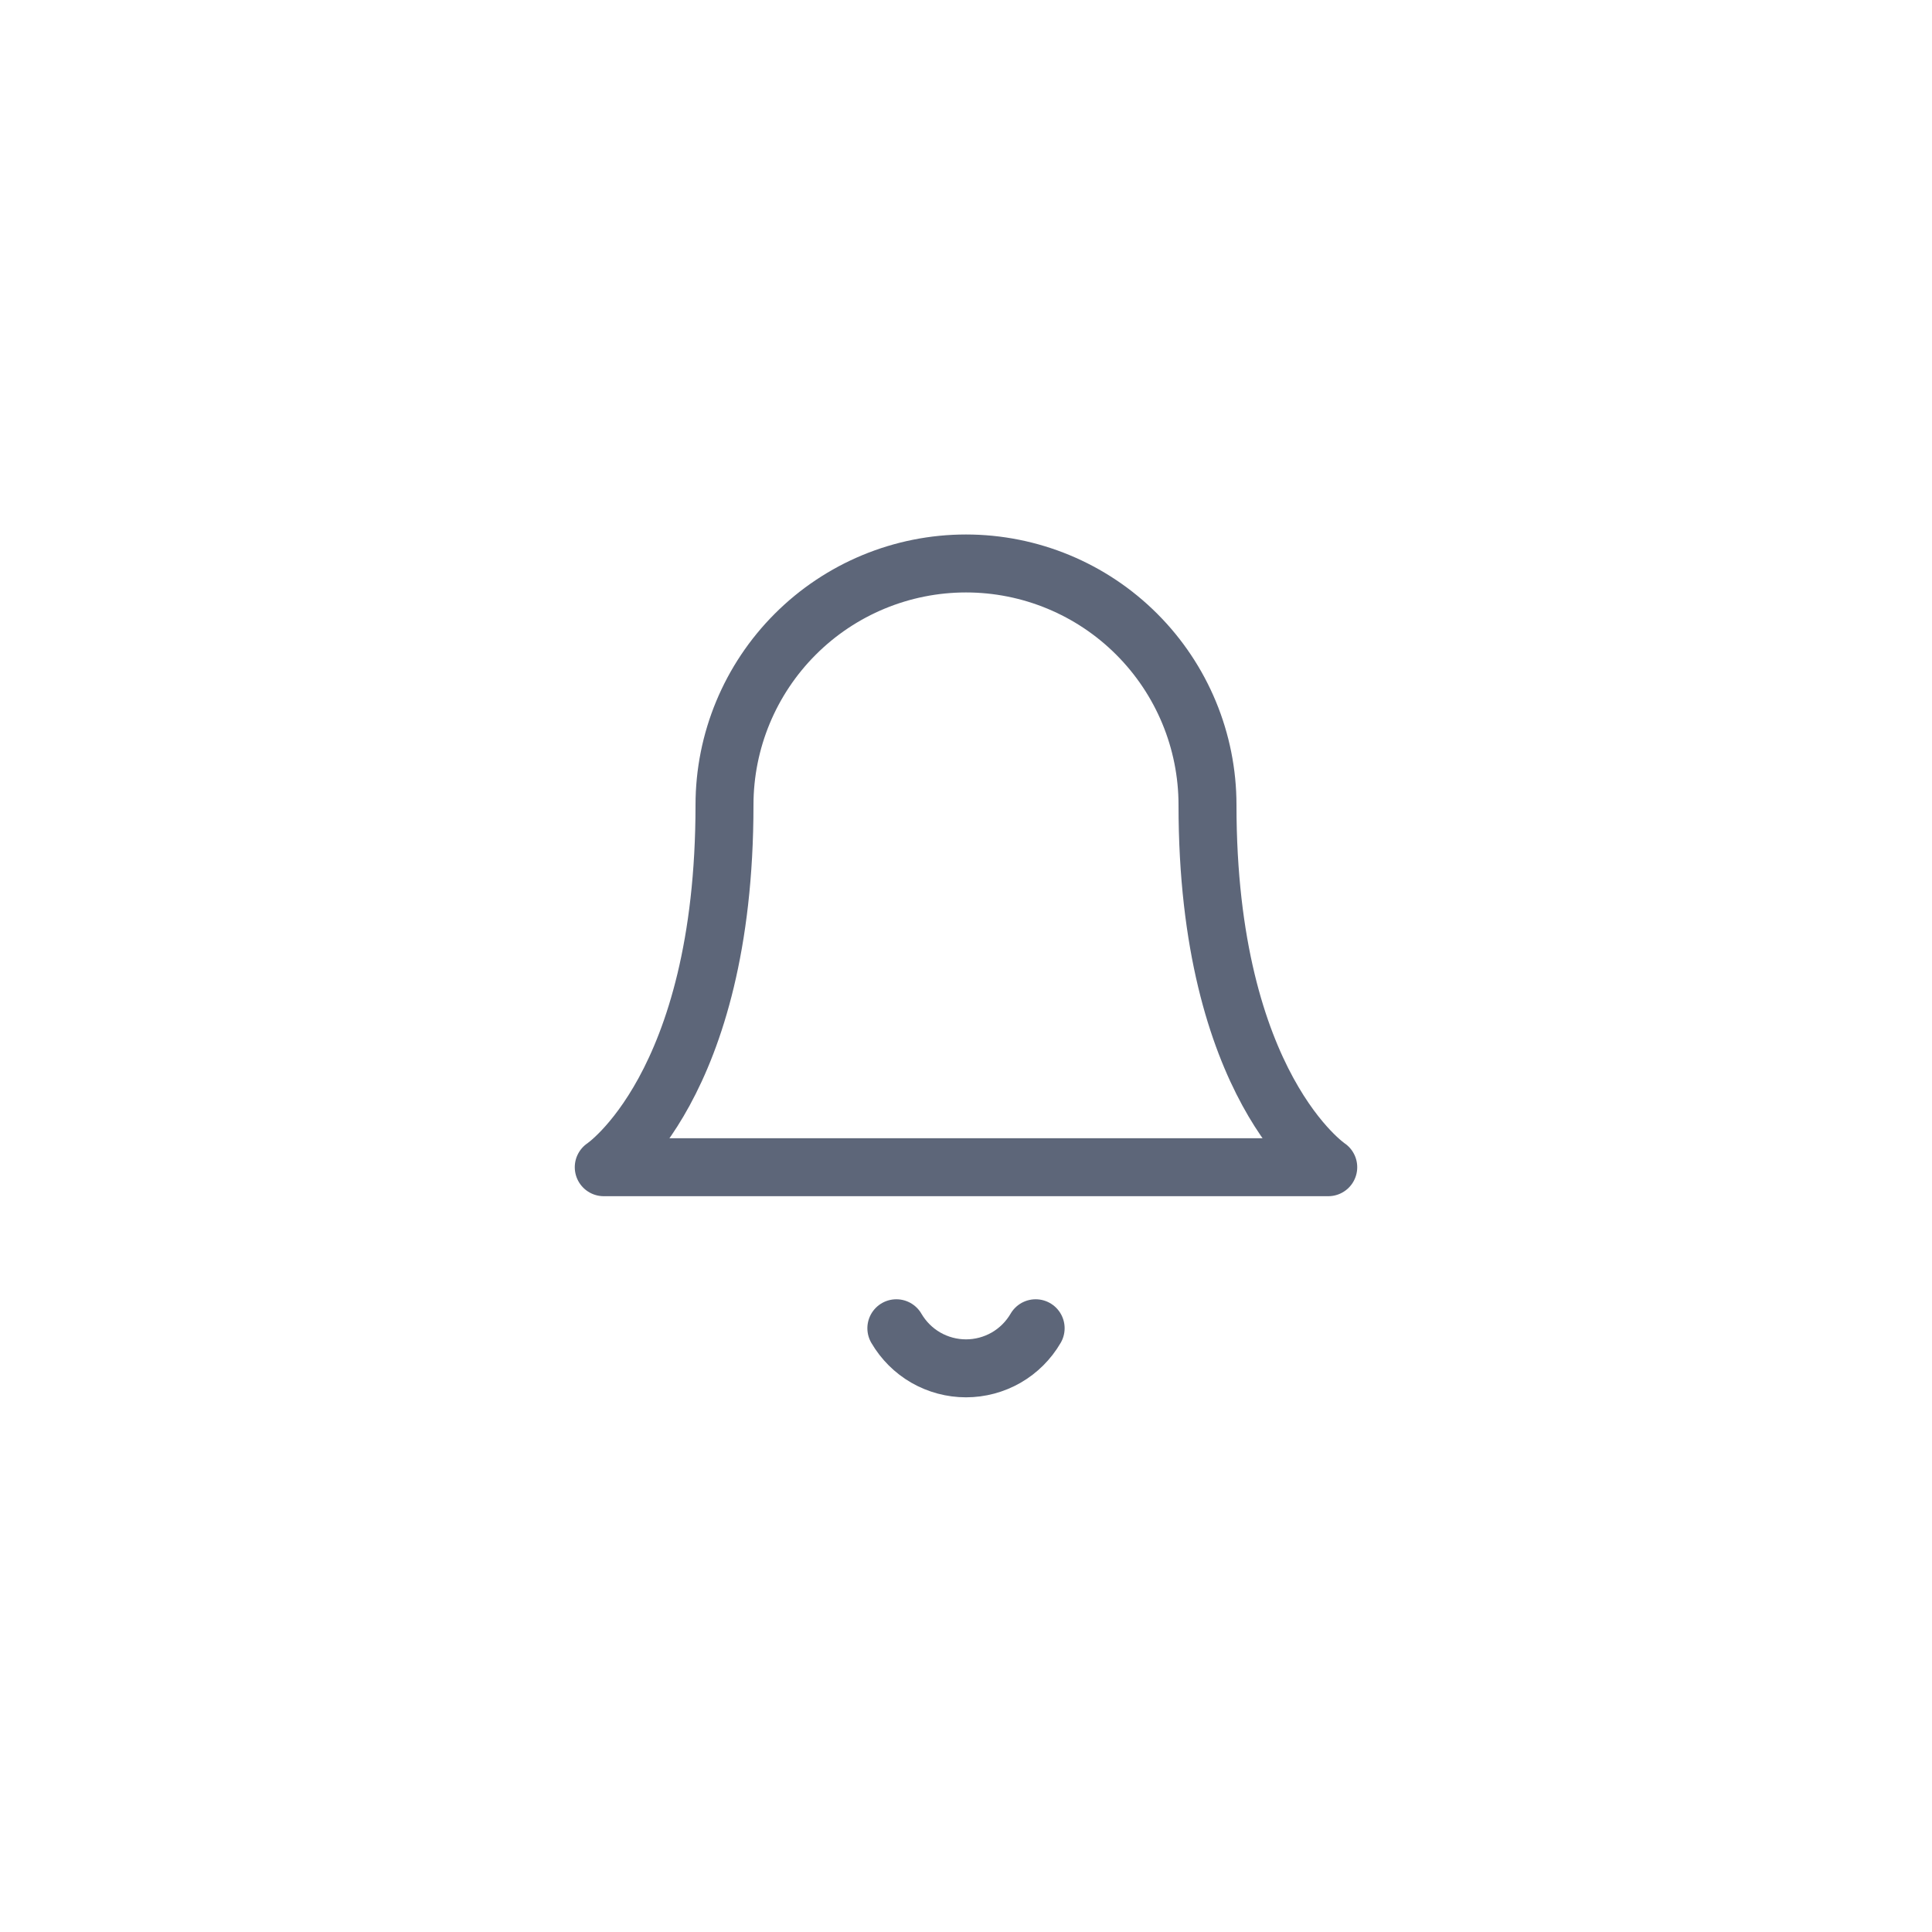
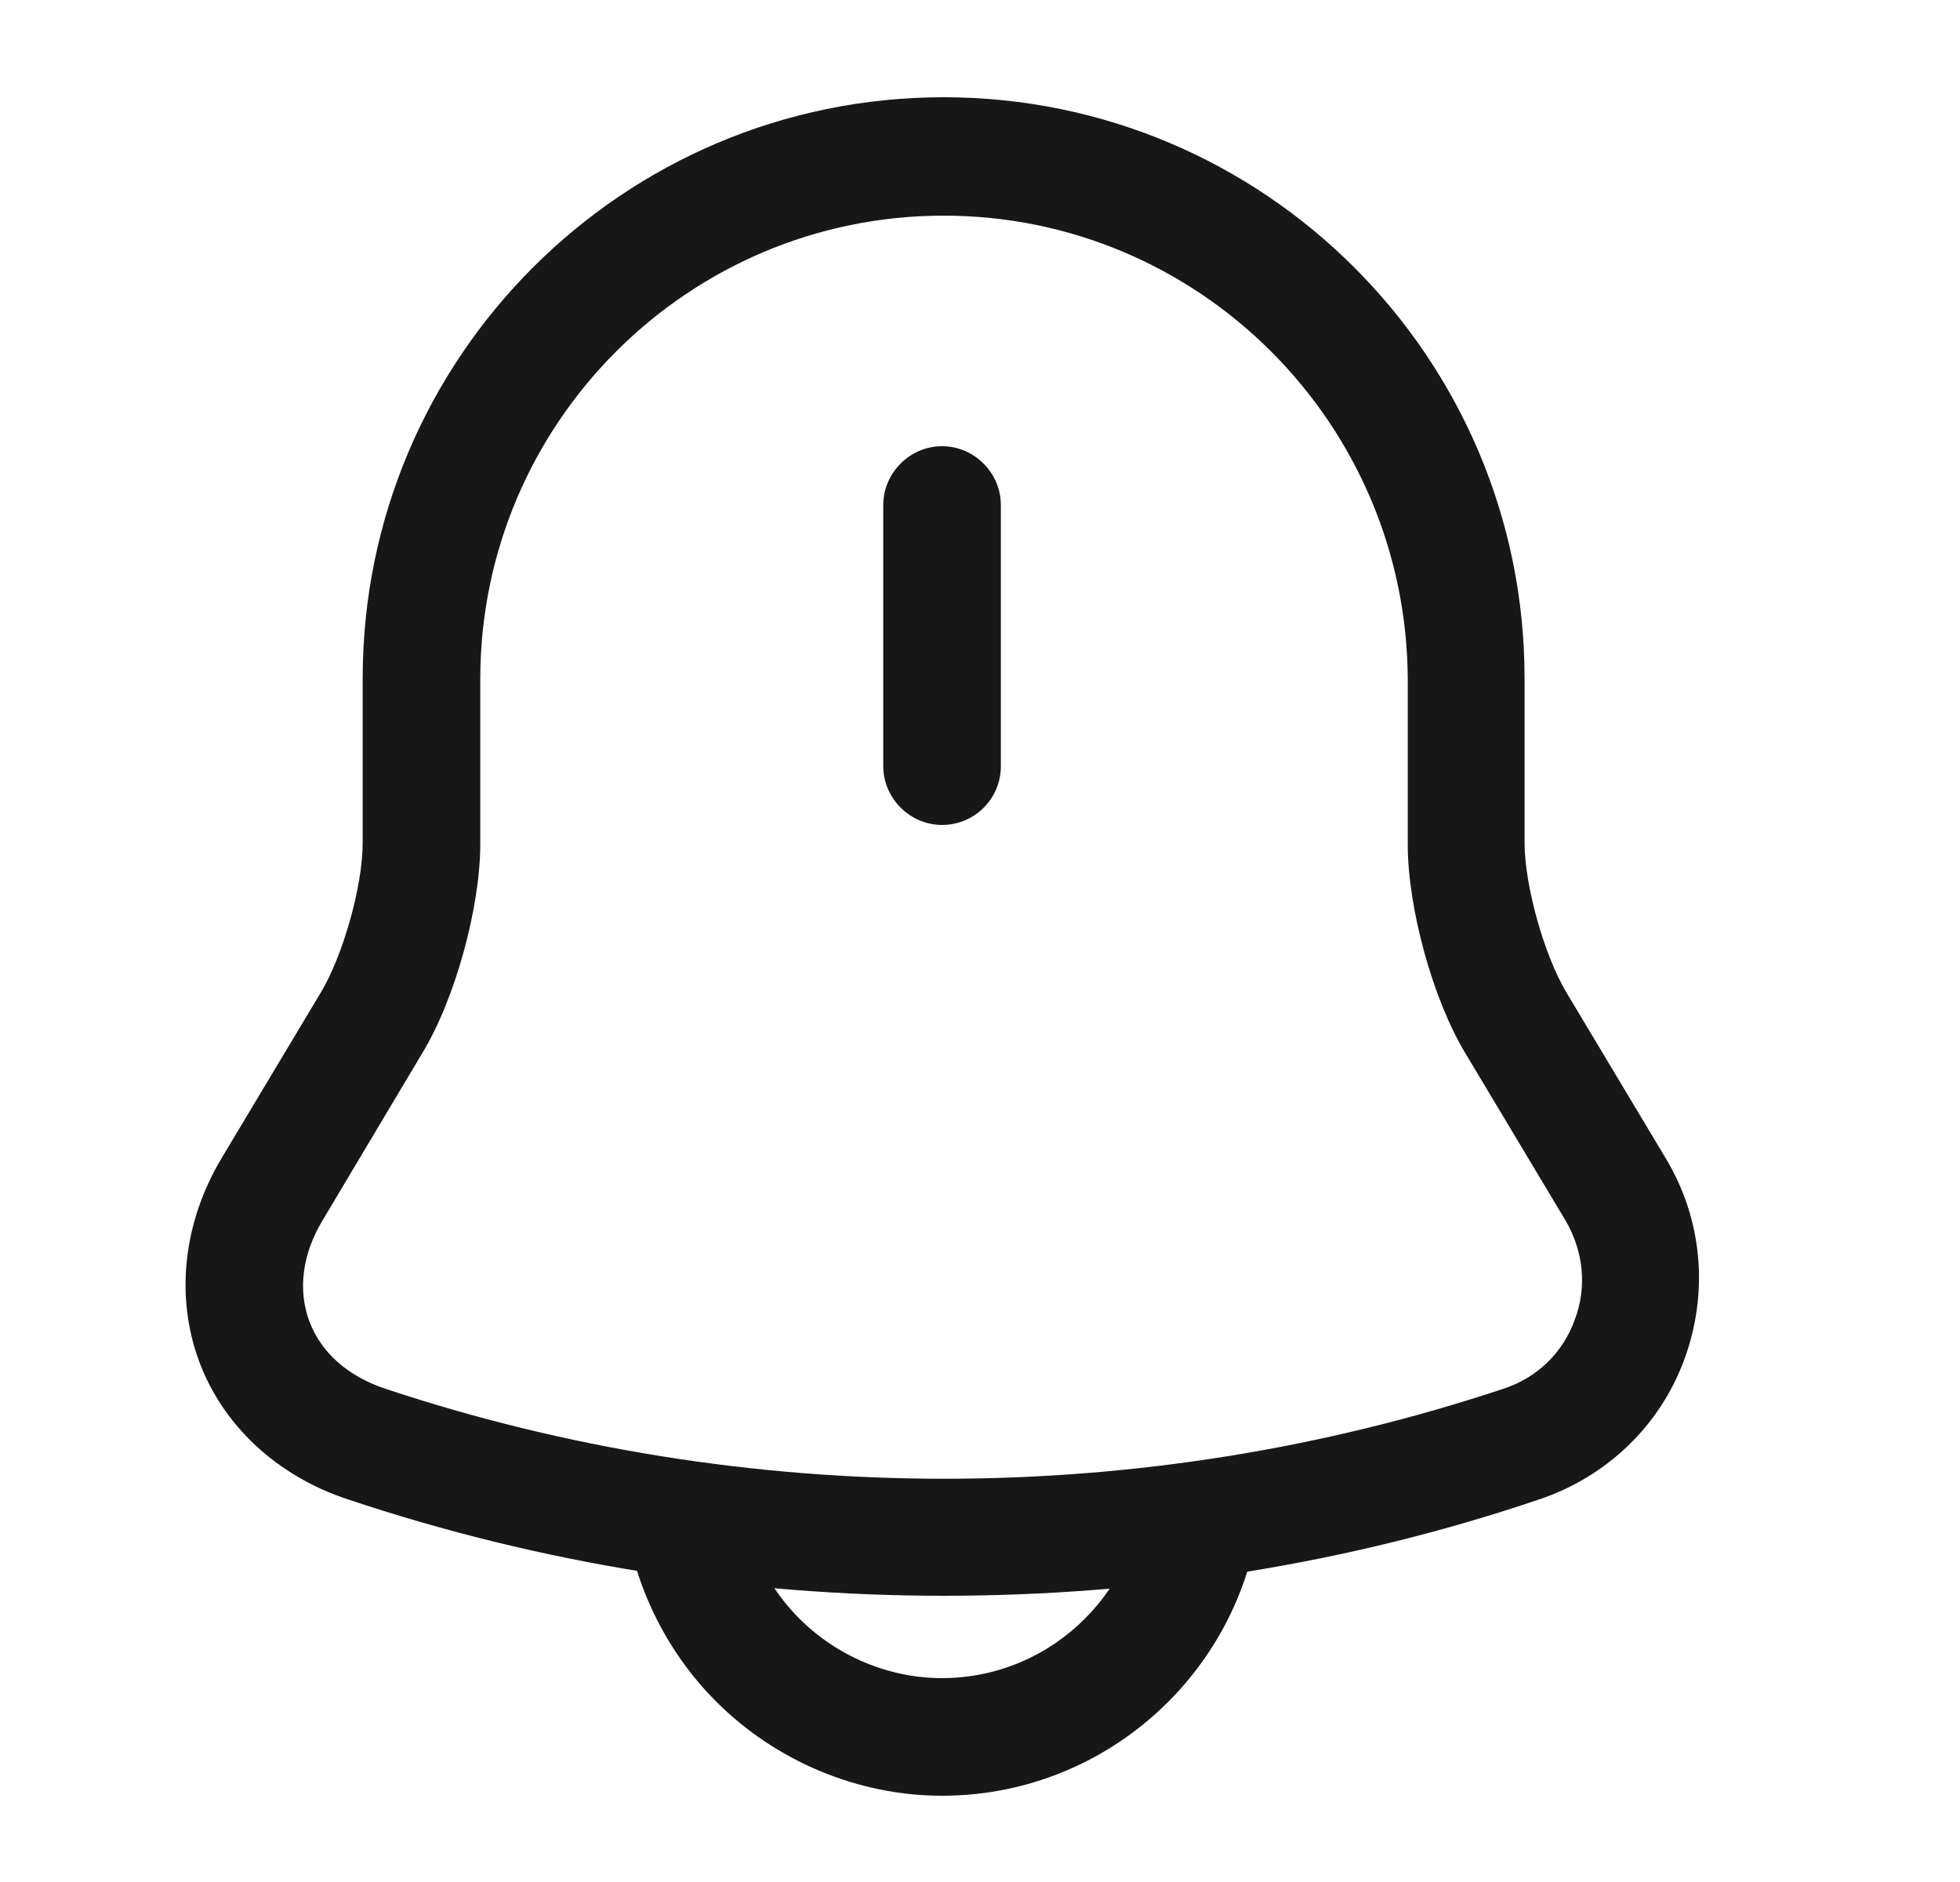
- <svg xmlns="http://www.w3.org/2000/svg" width="40" height="40" viewBox="0 0 40 40" fill="none">
-   <path d="M21.442 27.5C21.295 27.752 21.085 27.962 20.832 28.108C20.579 28.253 20.292 28.33 20 28.33C19.708 28.33 19.421 28.253 19.168 28.108C18.915 27.962 18.705 27.752 18.558 27.5M25 16.666C25 15.34 24.473 14.069 23.535 13.131C22.598 12.193 21.326 11.666 20 11.666C18.674 11.666 17.402 12.193 16.465 13.131C15.527 14.069 15 15.34 15 16.666C15 22.5 12.5 24.166 12.5 24.166H27.5C27.5 24.166 25 22.5 25 16.666Z" stroke="#5D6679" stroke-width="1.2" stroke-linecap="round" stroke-linejoin="round" />
+ <svg xmlns="http://www.w3.org/2000/svg" width="25" height="24" viewBox="0 0 25 24" fill="none">
+   <path d="M12.016 10.52C11.606 10.52 11.266 10.18 11.266 9.77V6.44C11.266 6.03 11.606 5.69 12.016 5.69C12.426 5.69 12.766 6.03 12.766 6.44V9.77C12.766 10.19 12.426 10.52 12.016 10.52Z" fill="#171717" />
+   <path d="M12.036 20.35C9.456 20.35 6.886 19.94 4.436 19.12C3.526 18.82 2.836 18.17 2.536 17.35C2.236 16.53 2.336 15.59 2.826 14.77L4.096 12.65C4.376 12.18 4.626 11.3 4.626 10.75V8.65C4.626 4.56 7.946 1.24 12.036 1.24C16.126 1.24 19.446 4.56 19.446 8.65V10.75C19.446 11.29 19.696 12.18 19.976 12.65L21.246 14.77C21.716 15.55 21.796 16.48 21.486 17.33C21.176 18.18 20.496 18.83 19.636 19.12C17.186 19.95 14.616 20.35 12.036 20.35ZM12.036 2.75C8.776 2.75 6.126 5.4 6.126 8.66V10.76C6.126 11.57 5.806 12.74 5.386 13.43L4.116 15.56C3.856 15.99 3.796 16.45 3.946 16.85C4.096 17.25 4.436 17.55 4.916 17.71C9.516 19.24 14.576 19.24 19.176 17.71C19.606 17.57 19.936 17.25 20.086 16.83C20.246 16.41 20.196 15.95 19.966 15.56L18.696 13.44C18.276 12.75 17.956 11.58 17.956 10.77V8.67C17.946 5.4 15.296 2.75 12.036 2.75Z" fill="#171717" />
+   <path d="M12.015 22.9C10.945 22.9 9.896 22.46 9.136 21.7C8.376 20.94 7.936 19.89 7.936 18.82H9.436C9.436 19.5 9.716 20.16 10.195 20.64C10.675 21.12 11.335 21.4 12.015 21.4C13.435 21.4 14.595 20.24 14.595 18.82H16.096C16.096 21.07 14.265 22.9 12.015 22.9Z" fill="#171717" />
</svg>
